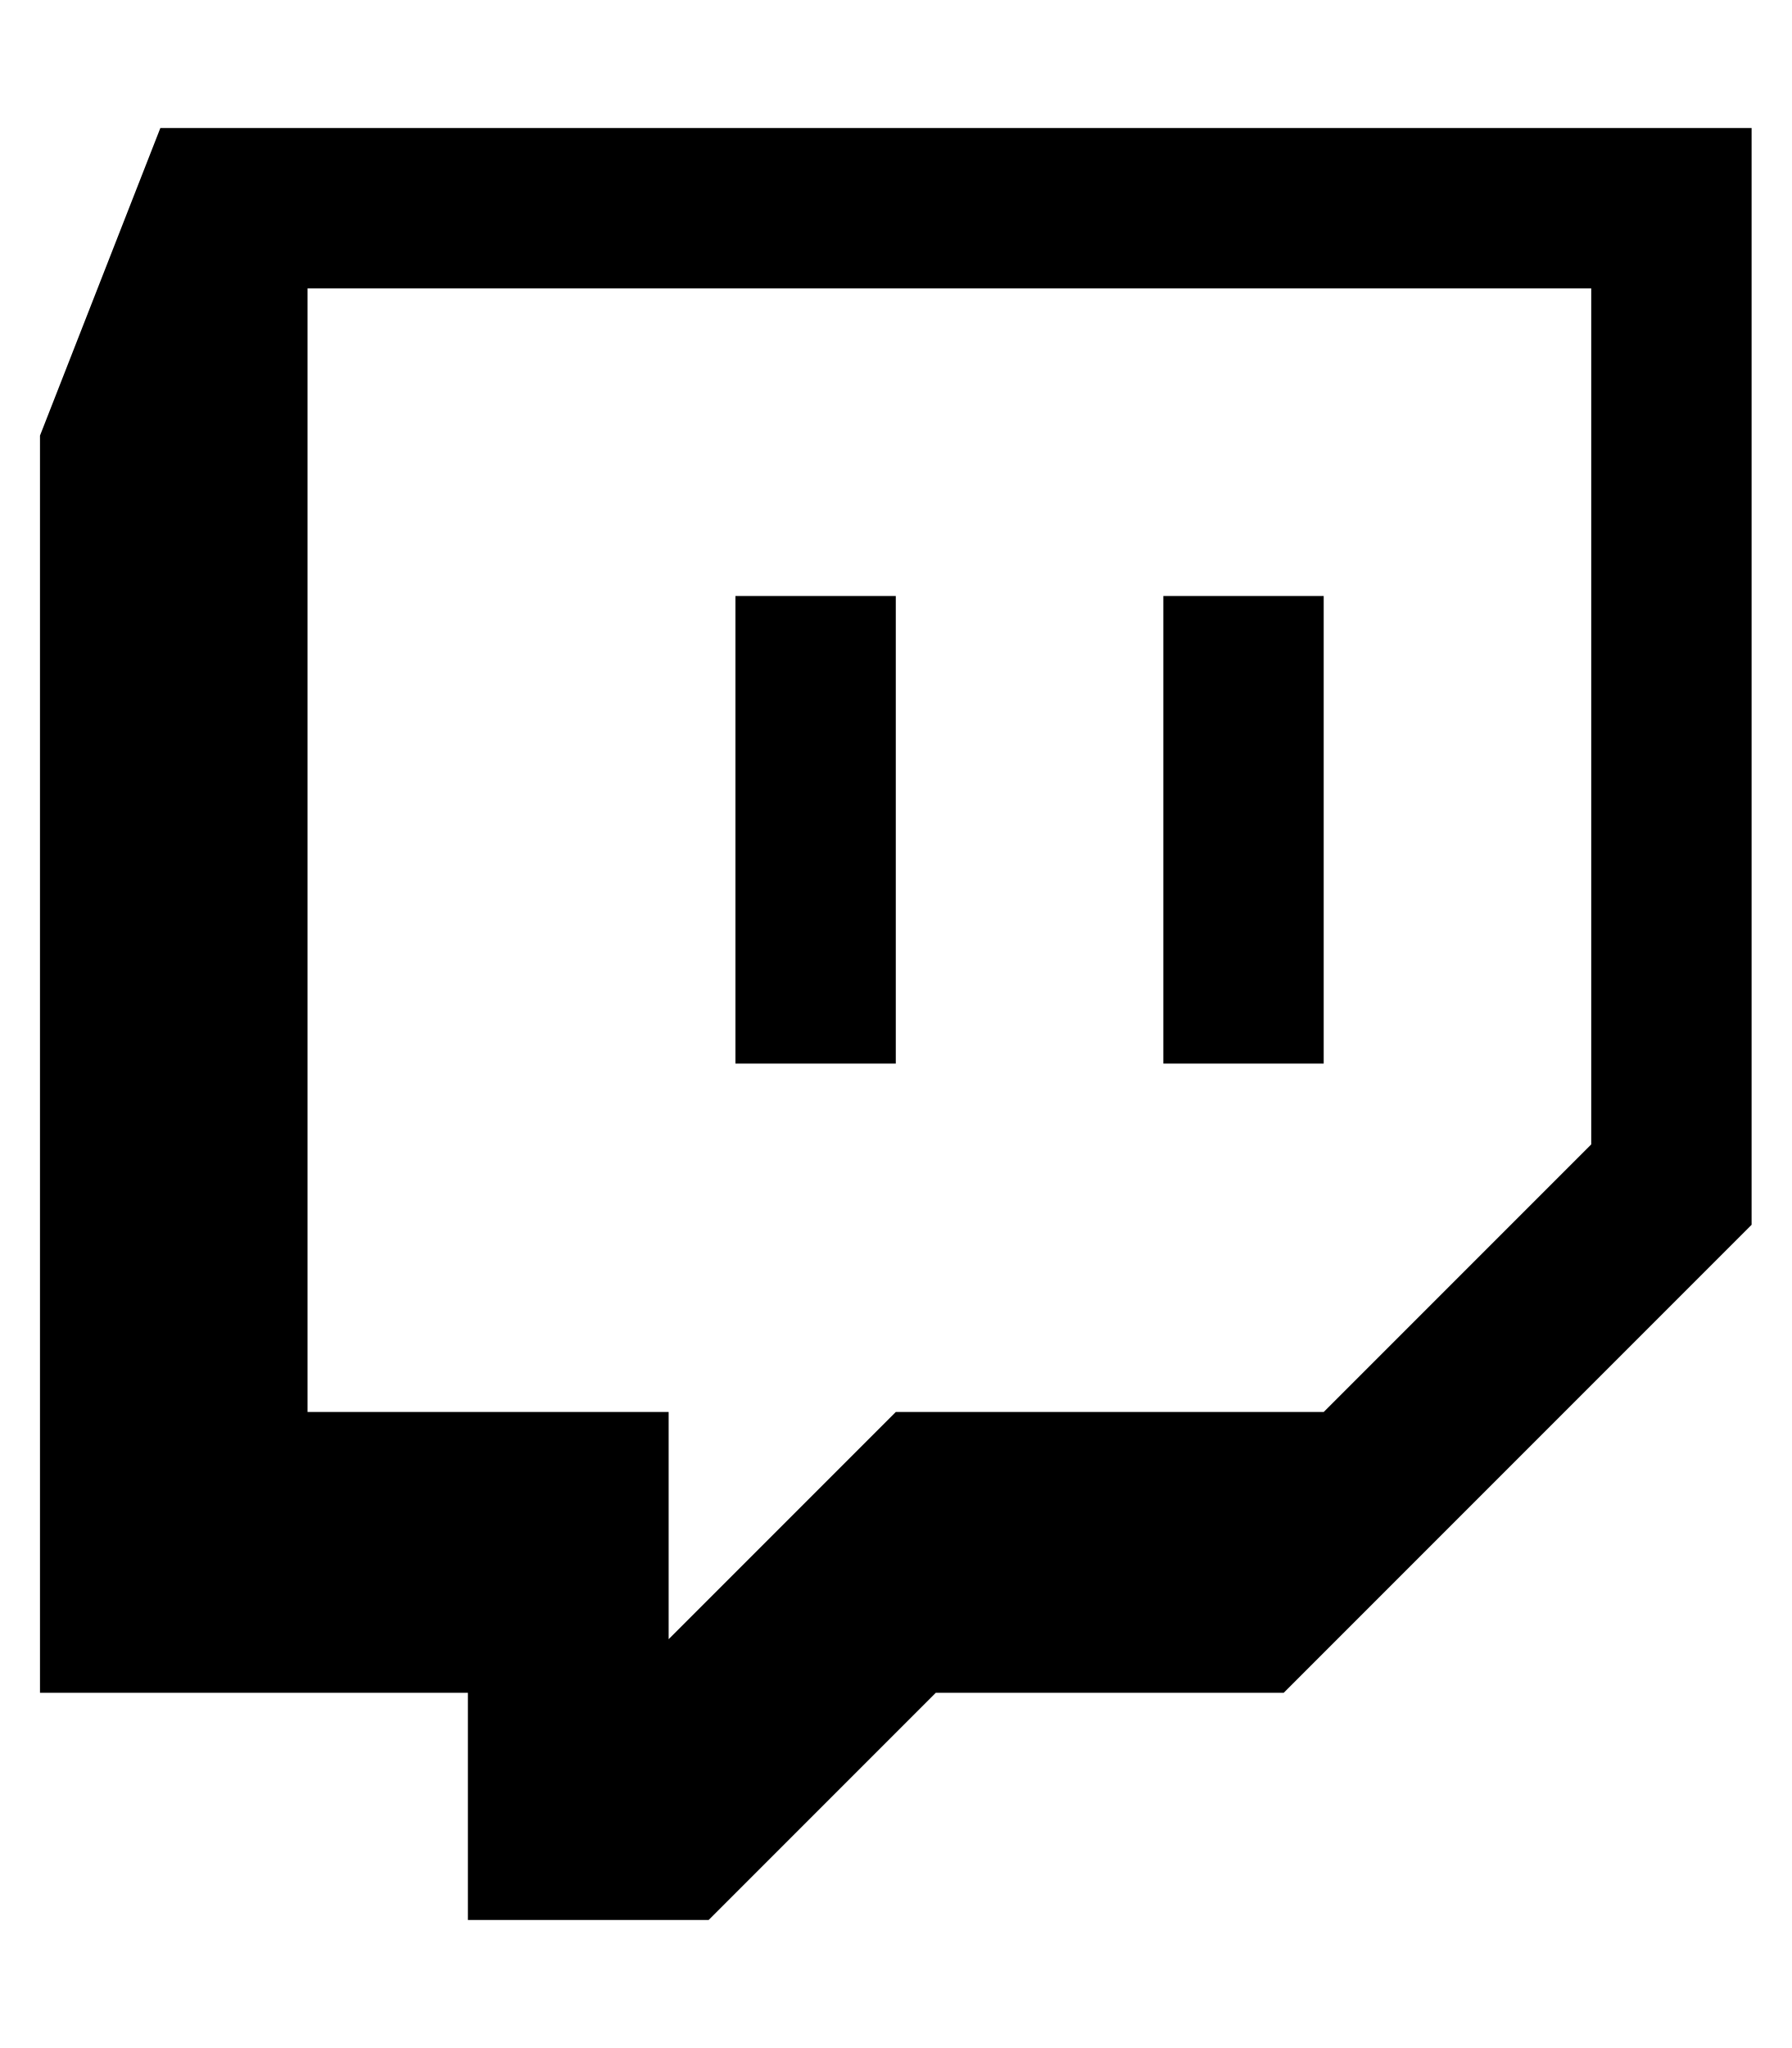
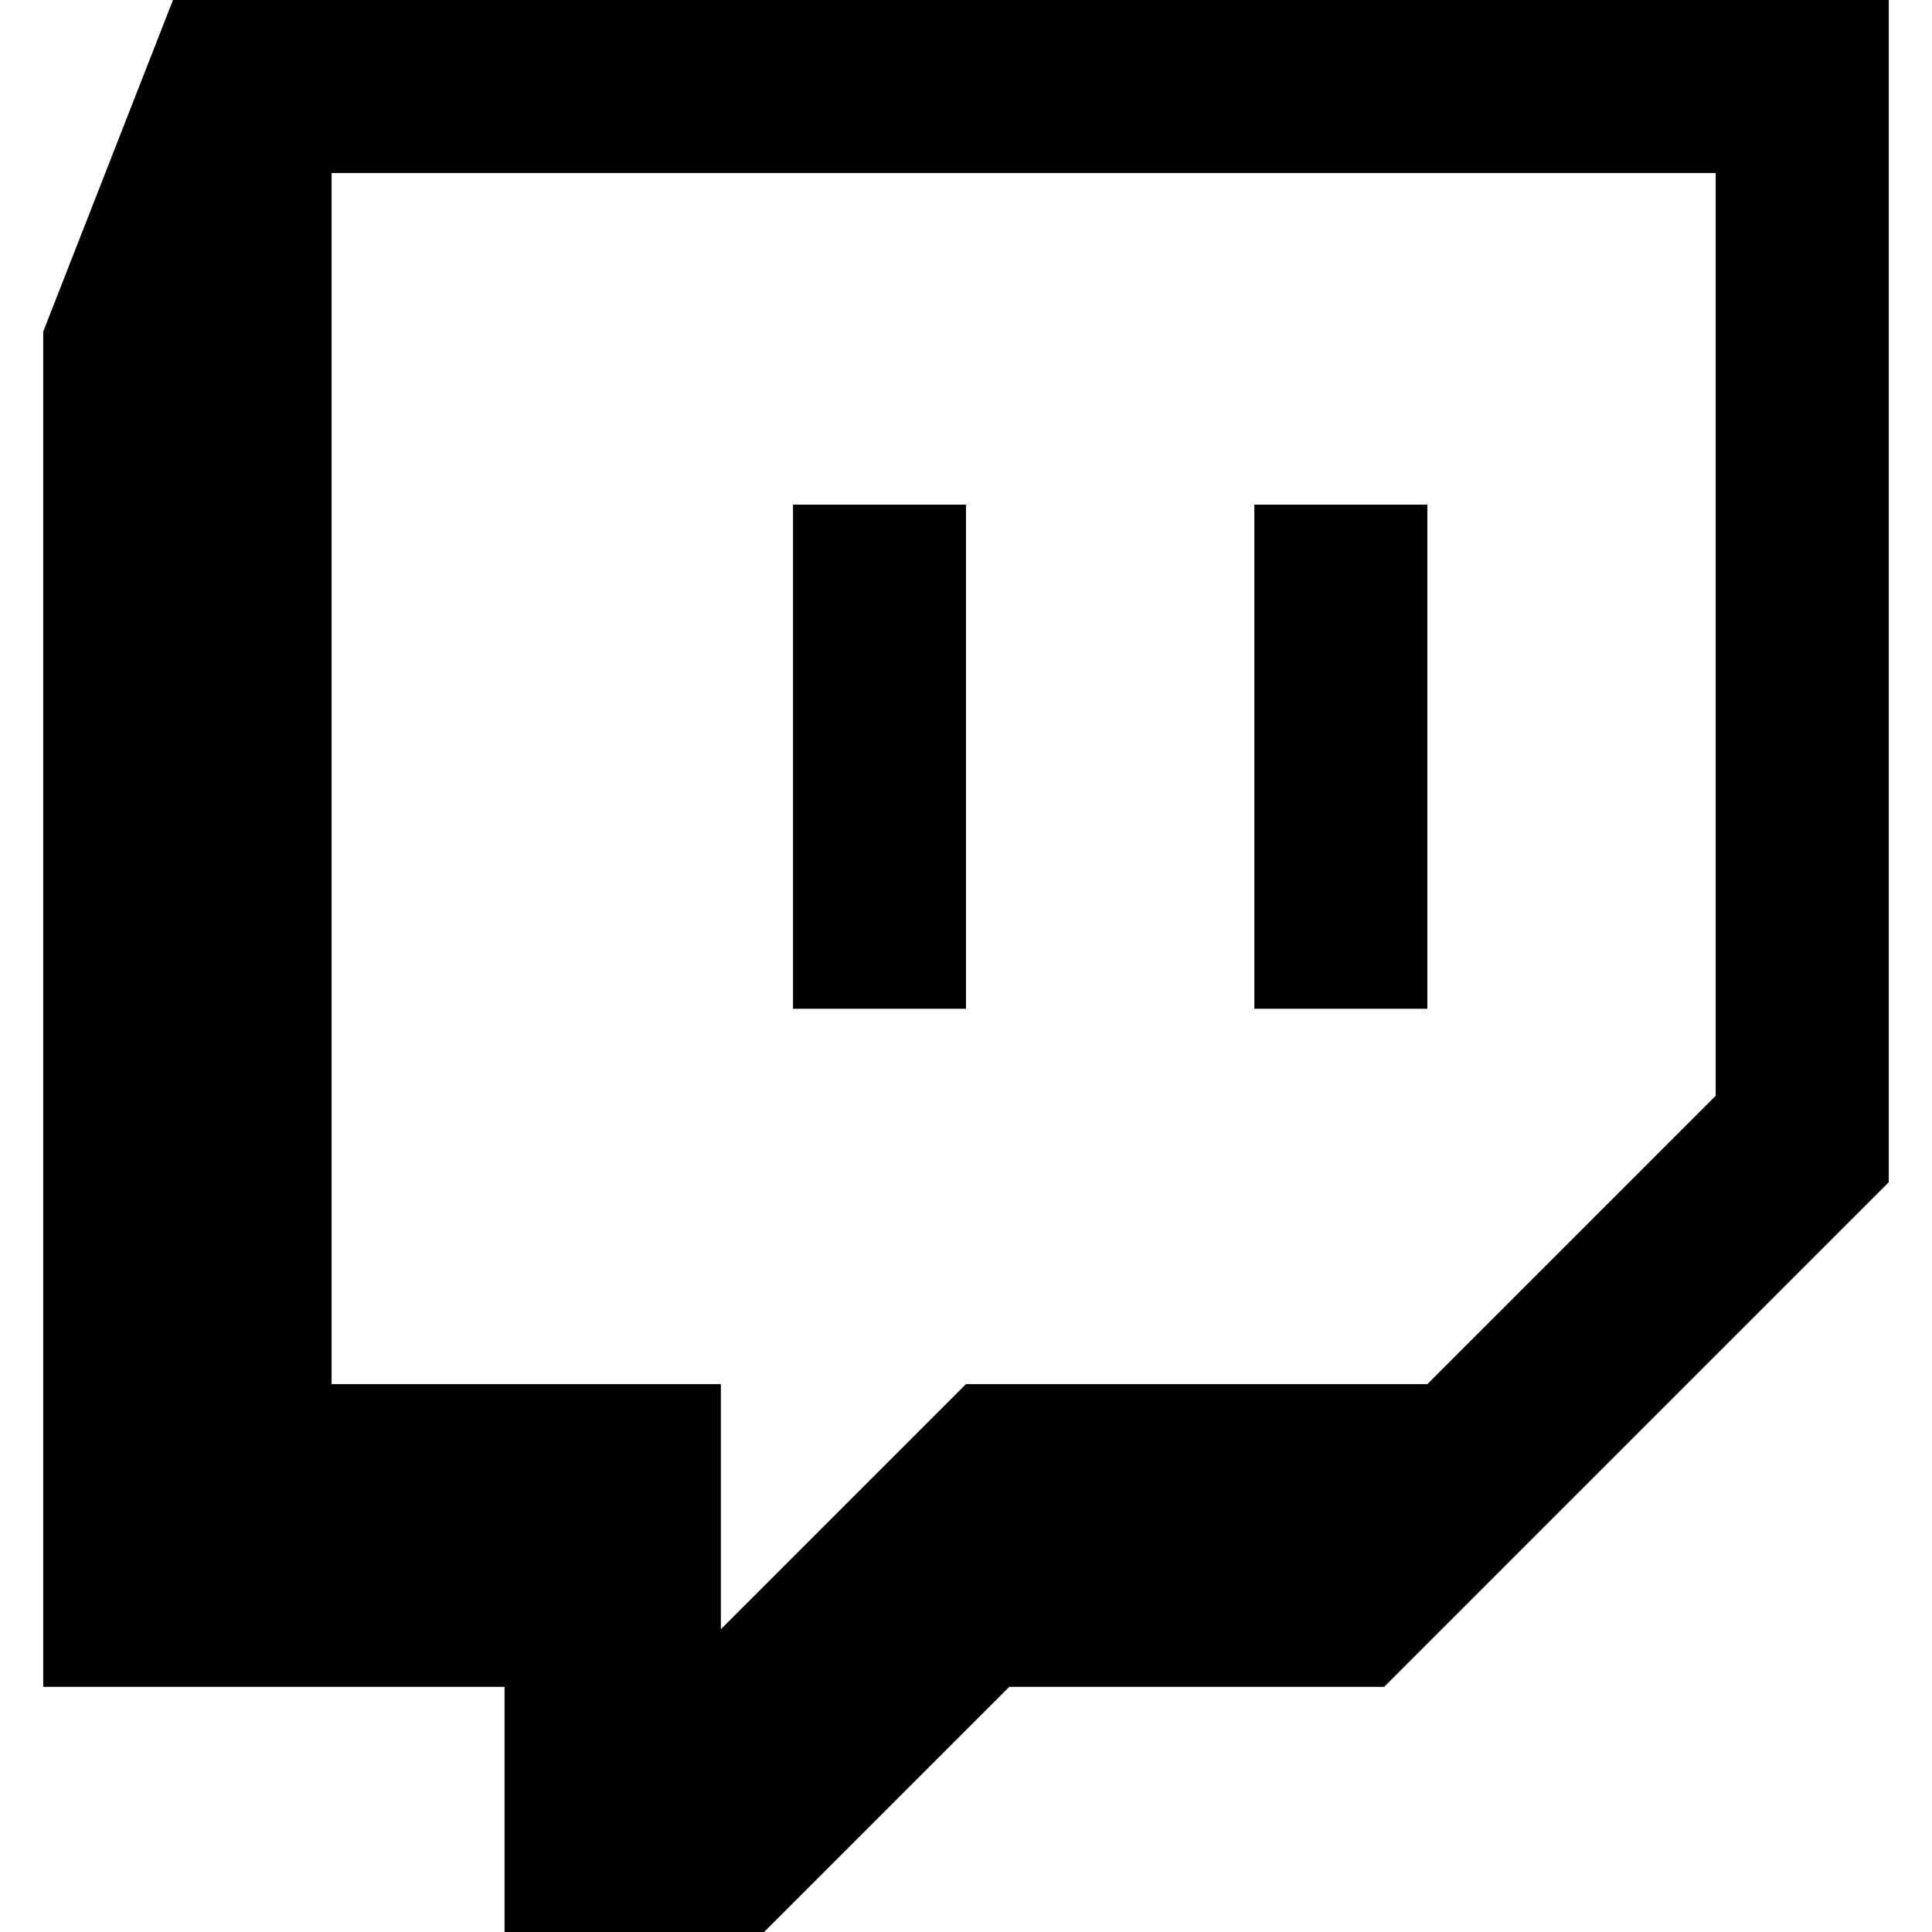
- <svg xmlns="http://www.w3.org/2000/svg" aria-hidden="true" data-prefix="fab" data-icon="twitch" class="svg-inline--fa fa-twitch fa-w-14" role="img" viewBox="0 0 448 512">
-   <path fill="currentColor" d="M40.1 32L10 108.9v314.3h107V480h60.2l56.8-56.8h87l117-117V32H40.1zm357.8 254.1L331 353H224l-56.8 56.8V353H76.9V72.1h321v214zM331 149v116.9h-40.1V149H331zm-107 0v116.9h-40.1V149H224z" />
+ <svg xmlns="http://www.w3.org/2000/svg" width="24" height="24" viewBox="0 0 24 24">
+   <path d="M2.149 0l-1.612 4.119v16.836h5.731v3.045h3.224l3.045-3.045h4.657l6.269-6.269v-14.686h-21.314zm19.164 13.612l-3.582 3.582h-5.731l-3.045 3.045v-3.045h-4.836v-15.045h17.194v11.463zm-3.582-7.343v6.262h-2.149v-6.262h2.149zm-5.731 0v6.262h-2.149v-6.262h2.149z" fill-rule="evenodd" clip-rule="evenodd" />
</svg>
